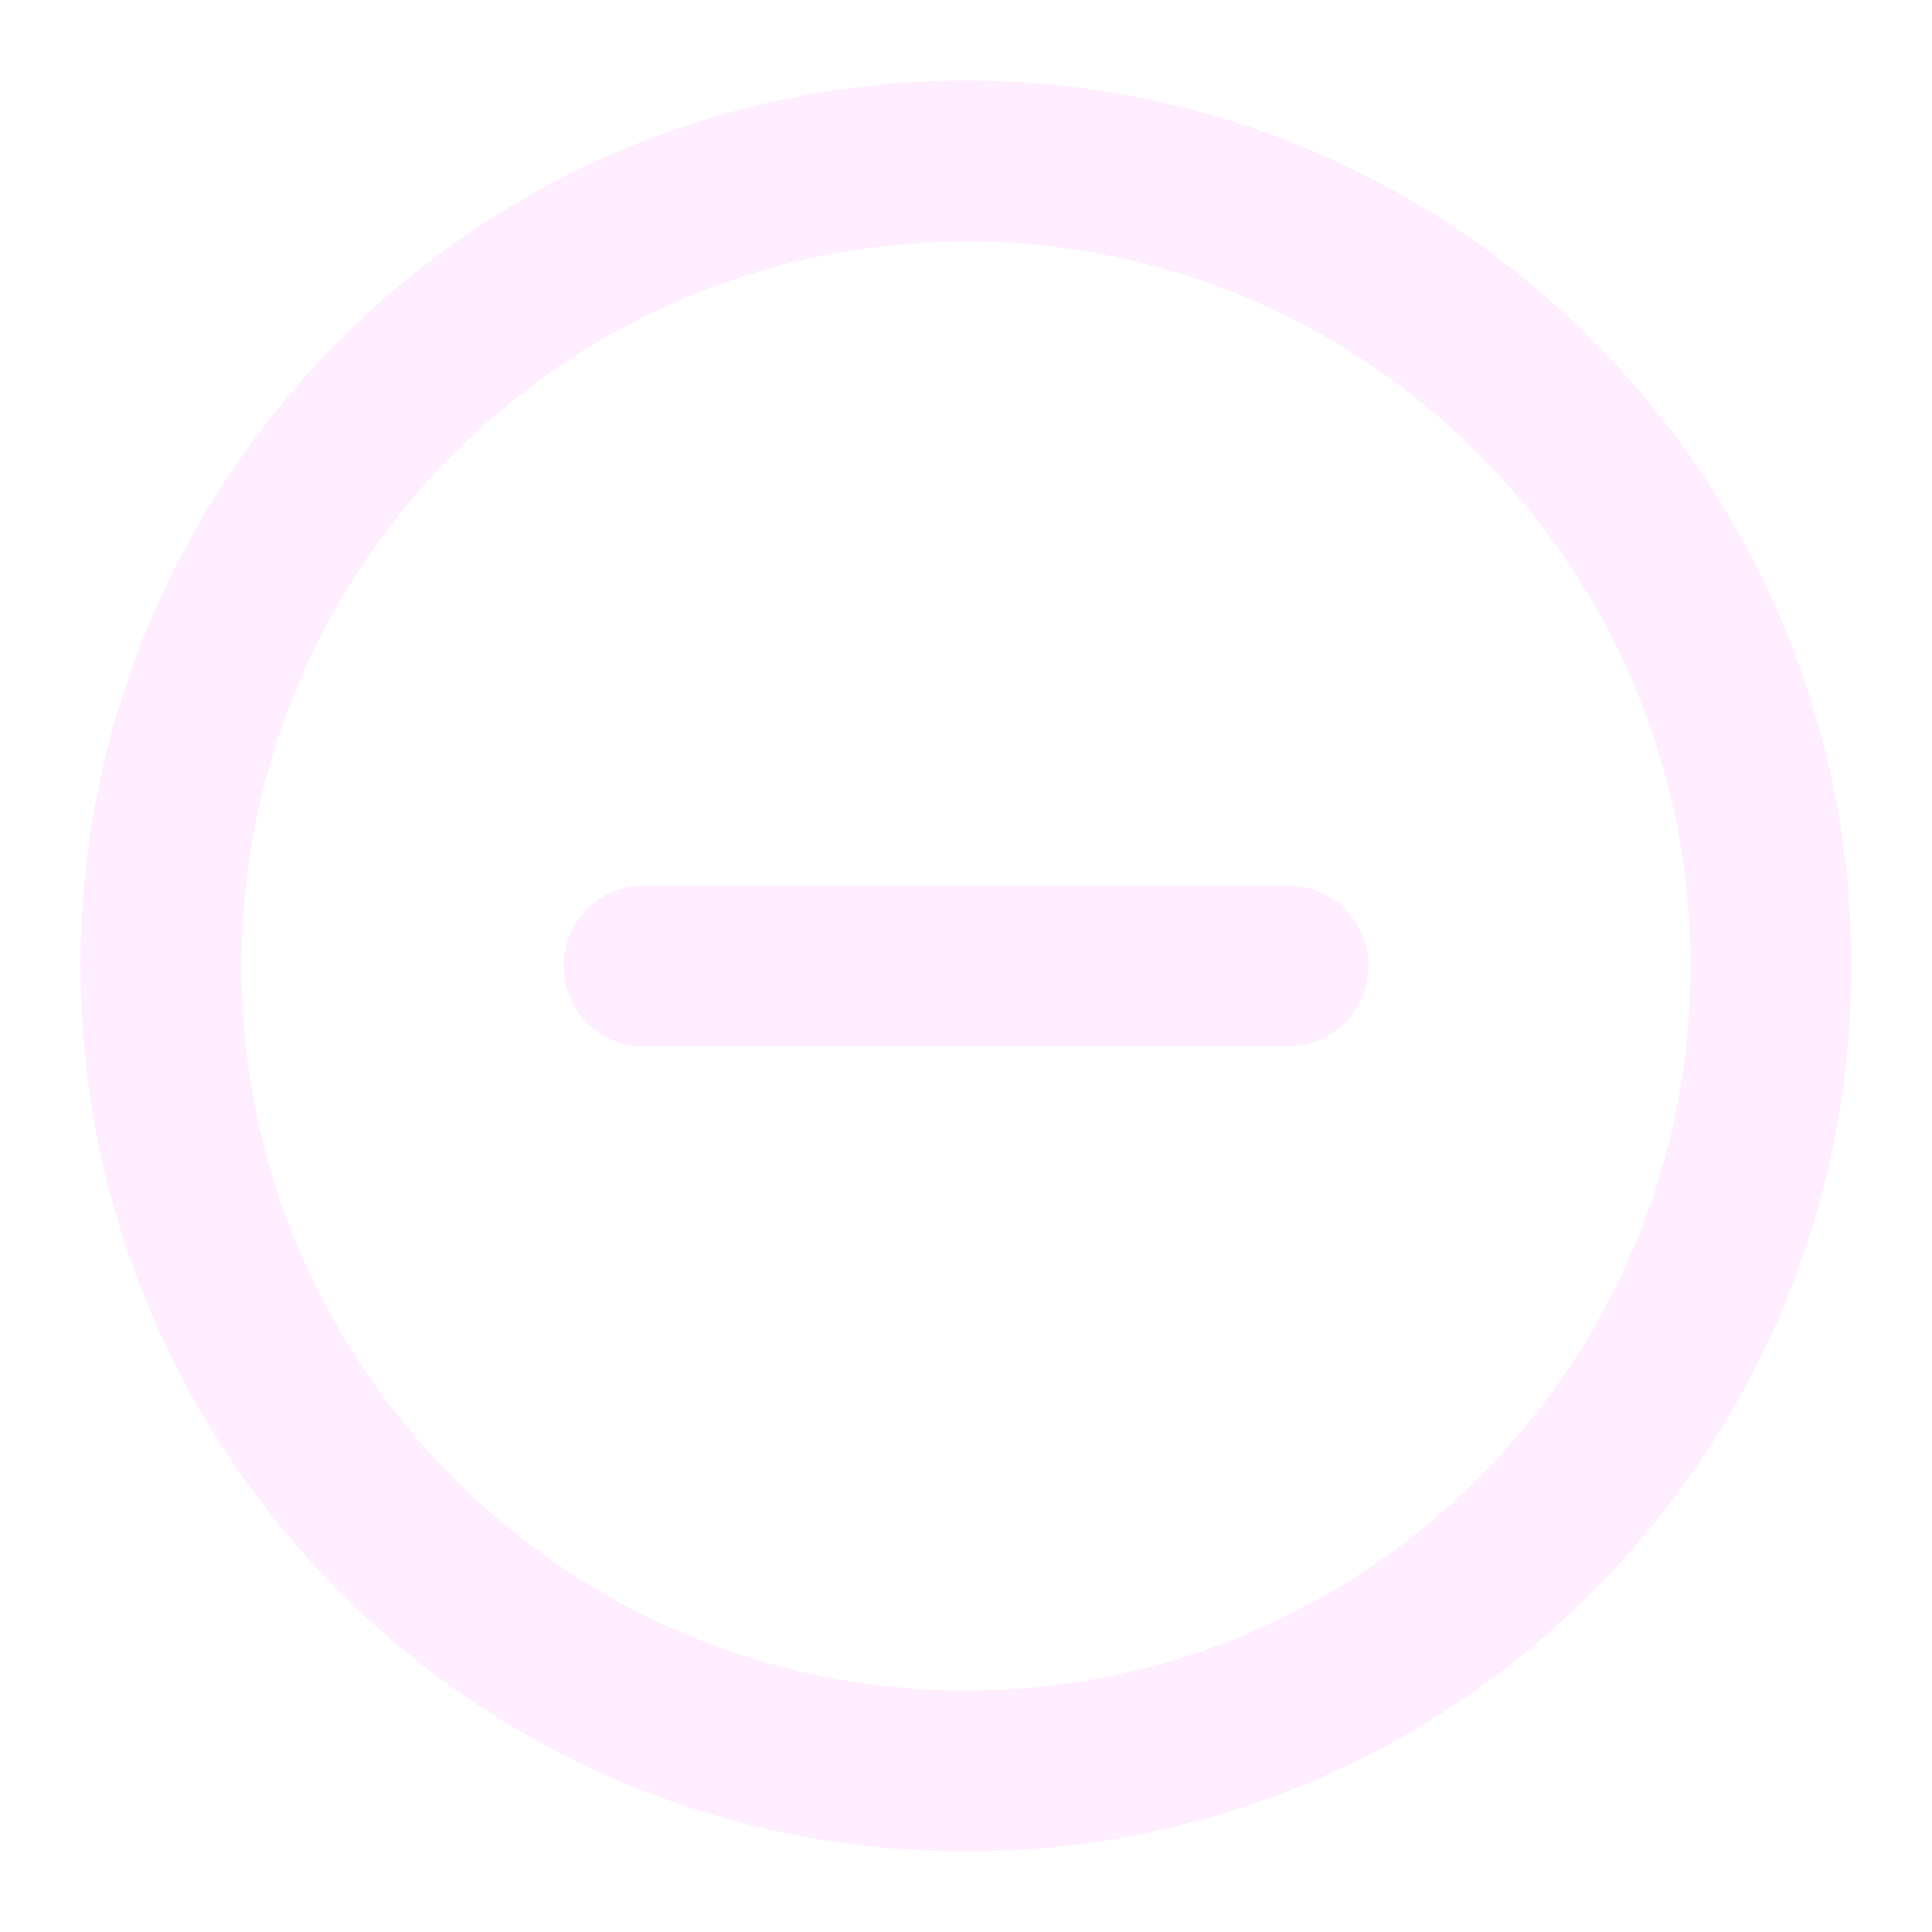
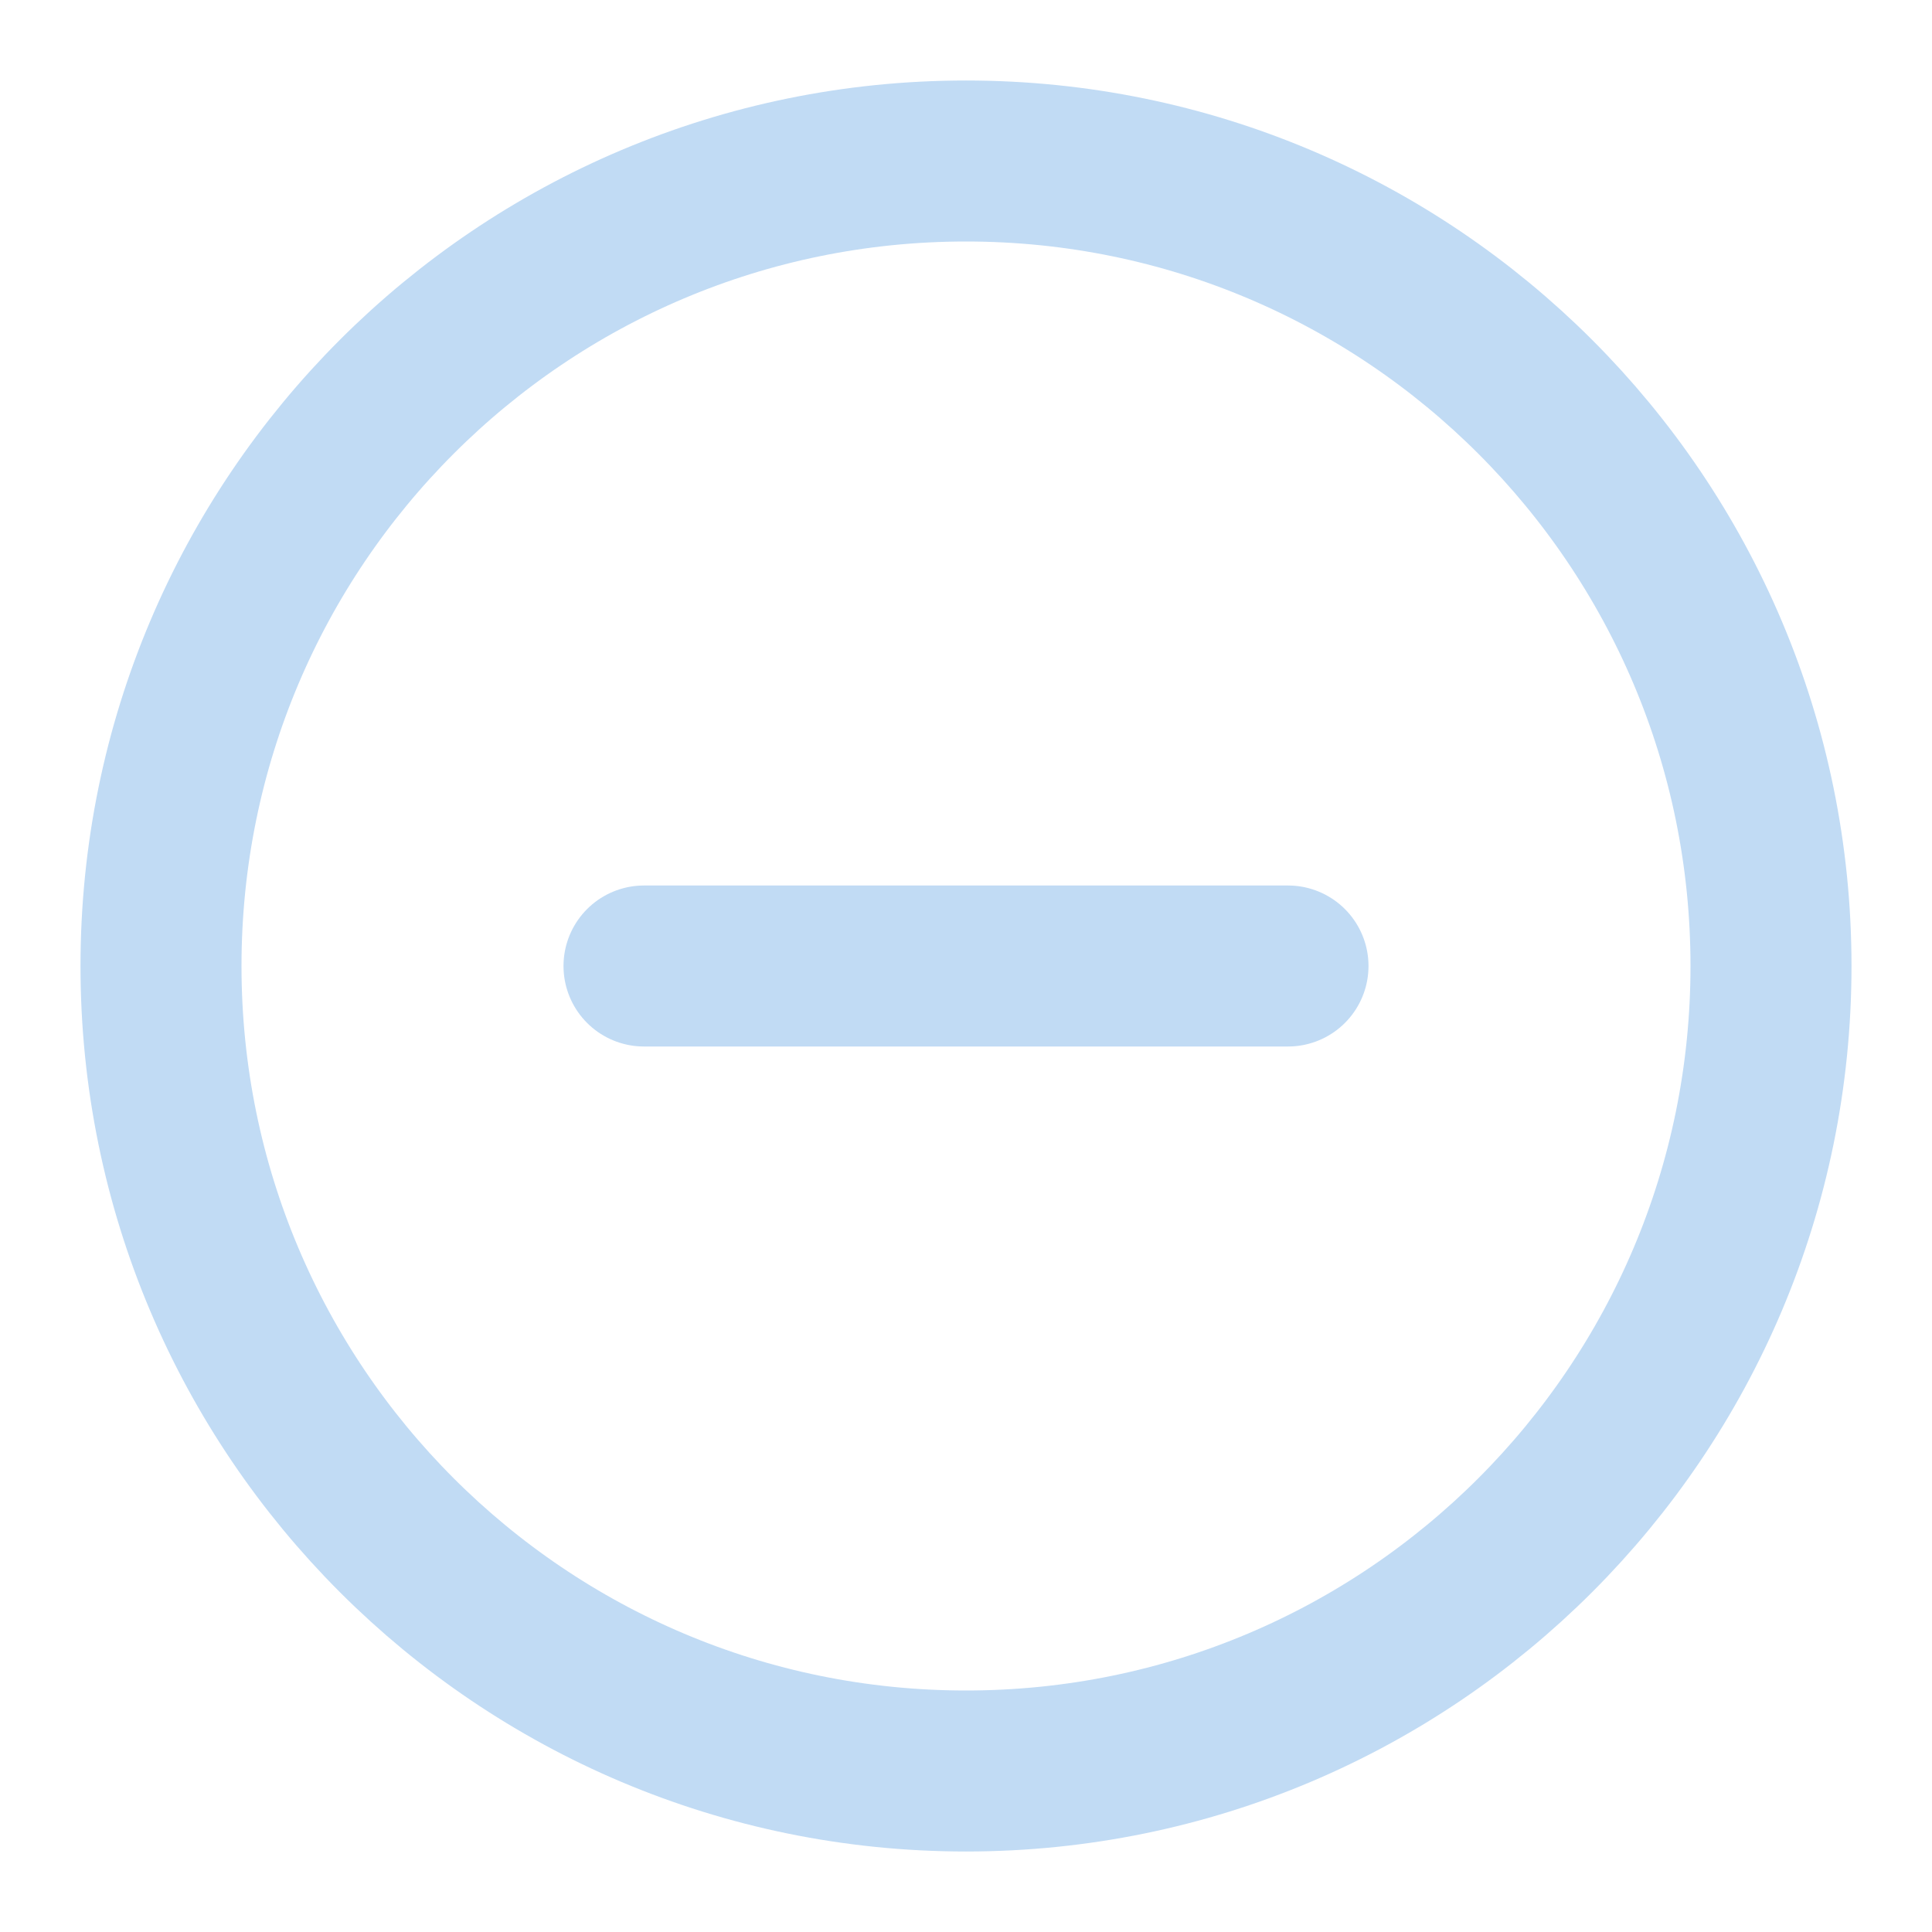
- <svg xmlns="http://www.w3.org/2000/svg" width="24" height="24" viewBox="0 0 24 24" fill="none" stroke="#ffeeff" stroke-width="2" stroke-linecap="round" stroke-linejoin="round" class="feather feather-minus-circle">
+ <svg xmlns="http://www.w3.org/2000/svg" width="24" height="24" viewBox="0 0 24 24" fill="none" stroke="#c1dbf4" stroke-width="2" stroke-linecap="round" stroke-linejoin="round" class="feather feather-minus-circle">
  <circle cx="12" cy="12" r="10" />
  <line x1="8" y1="12" x2="16" y2="12" />
</svg>
